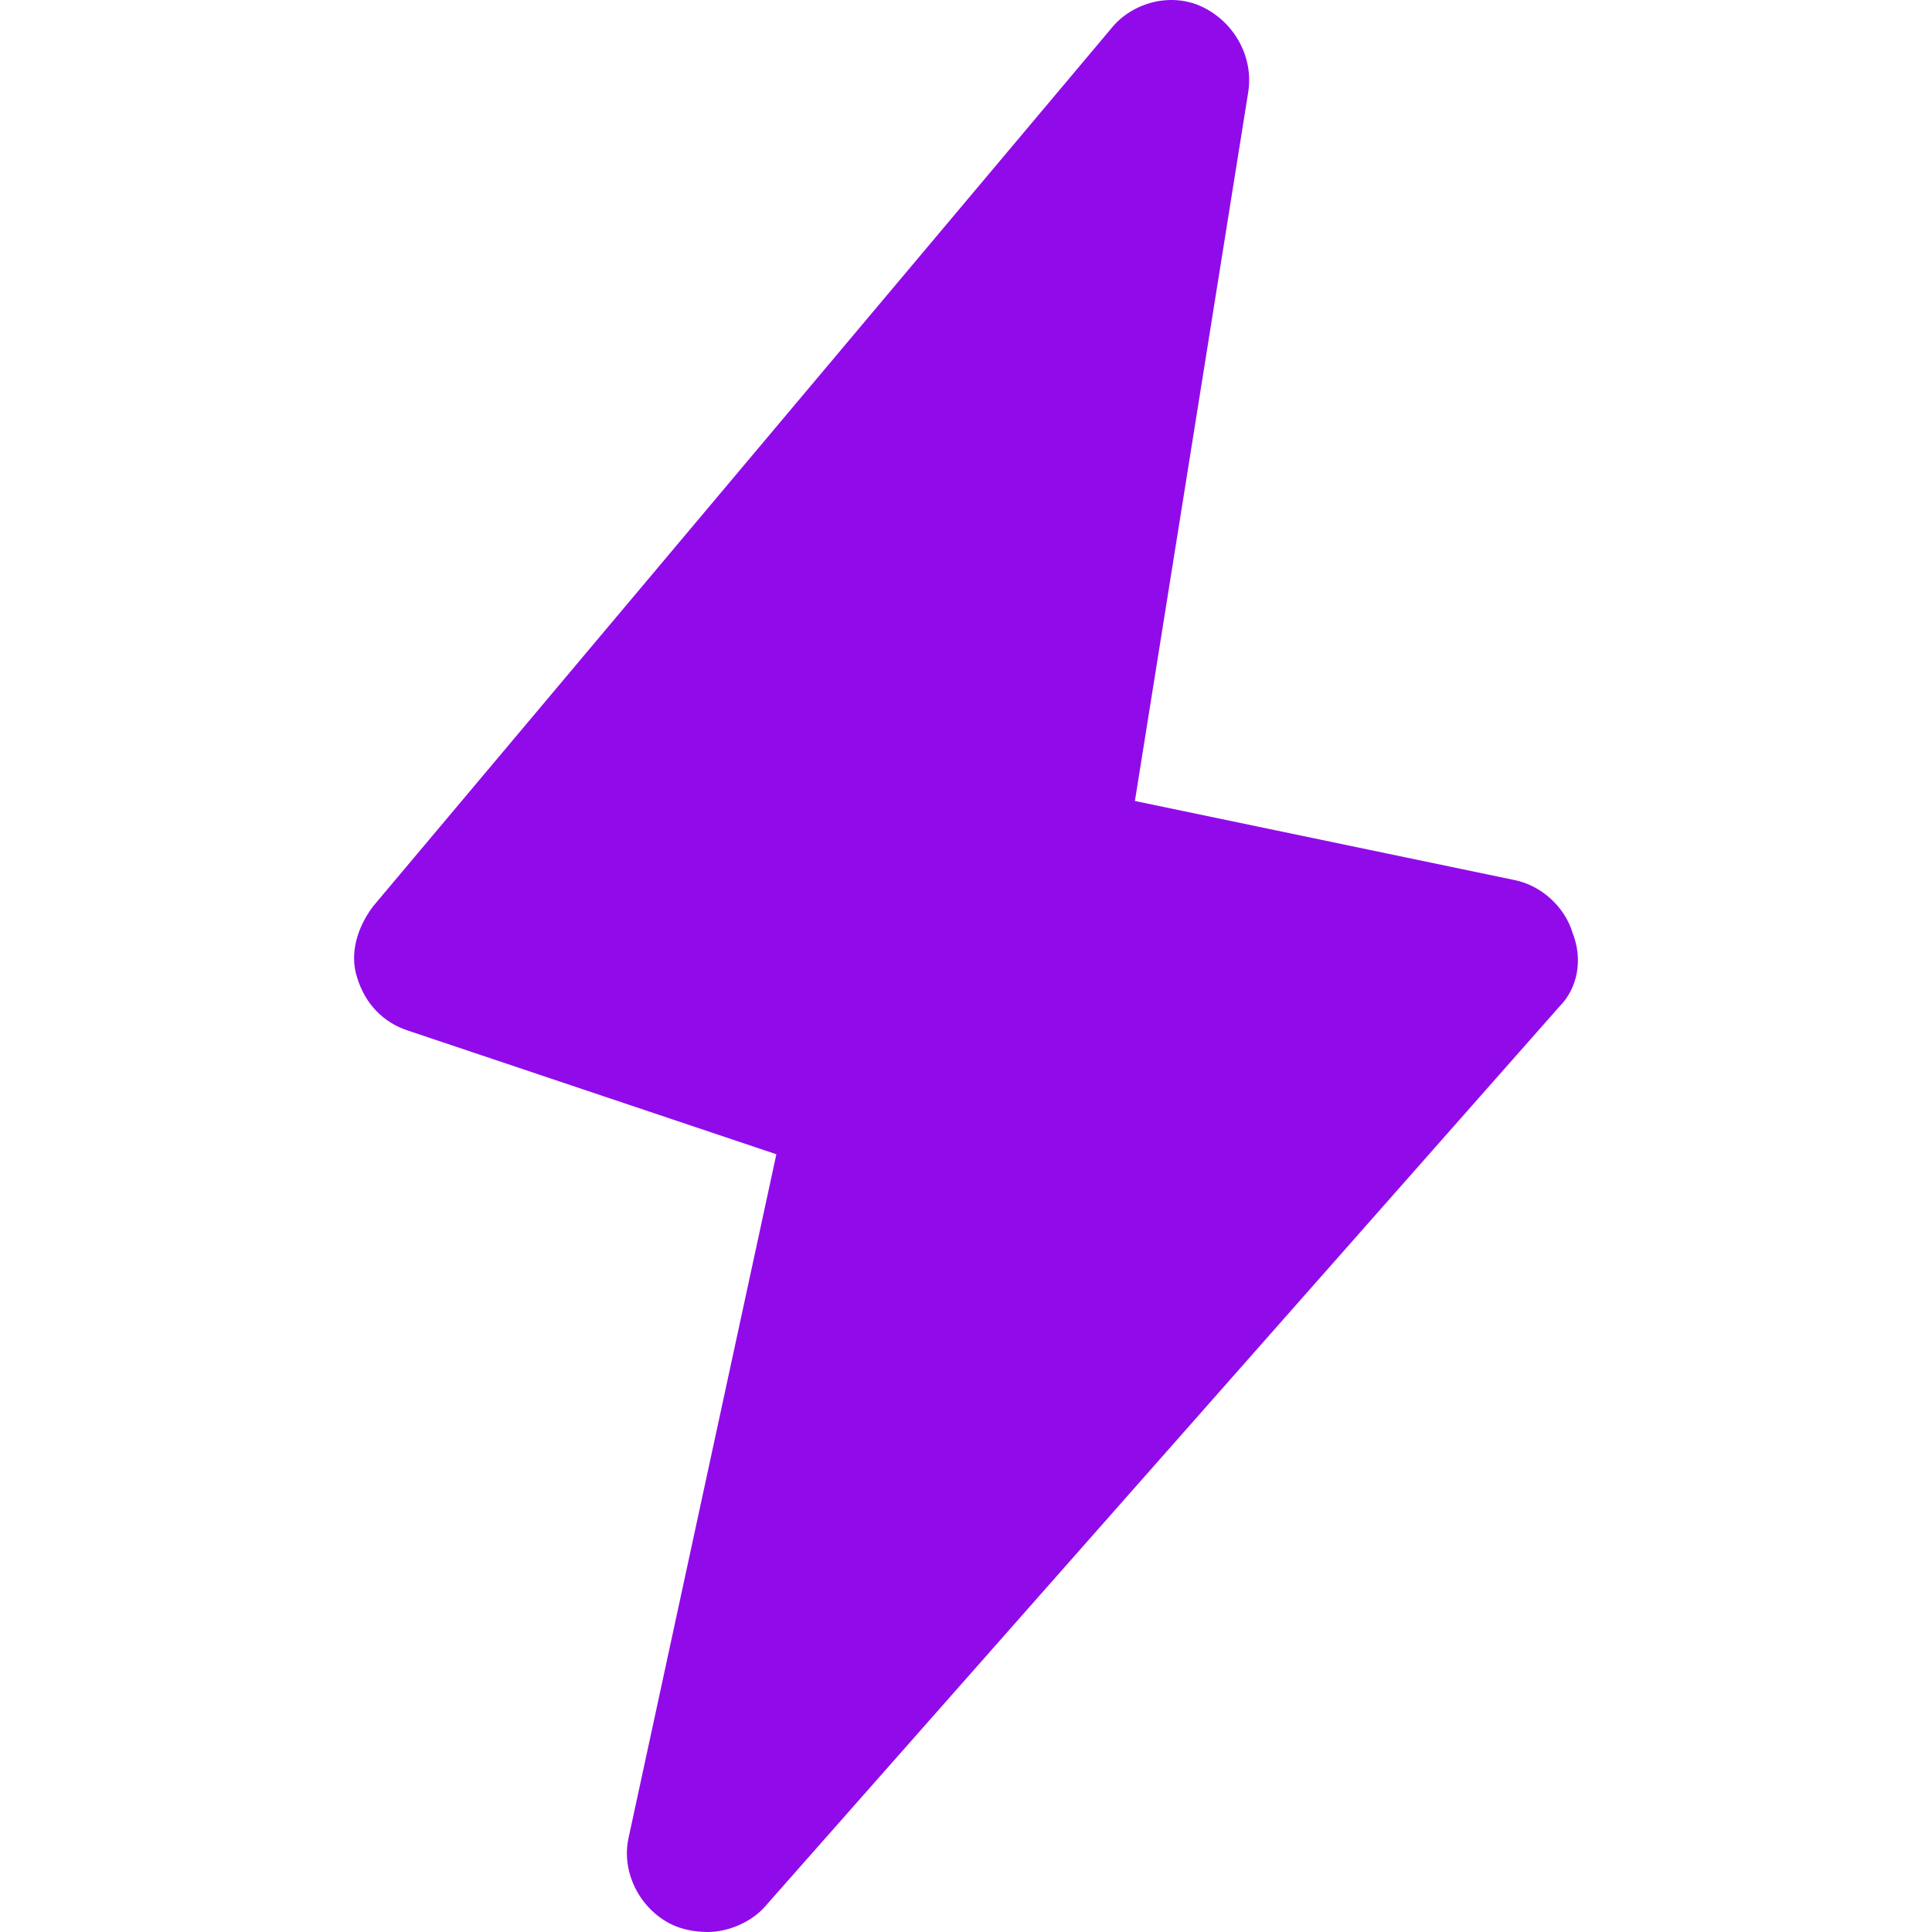
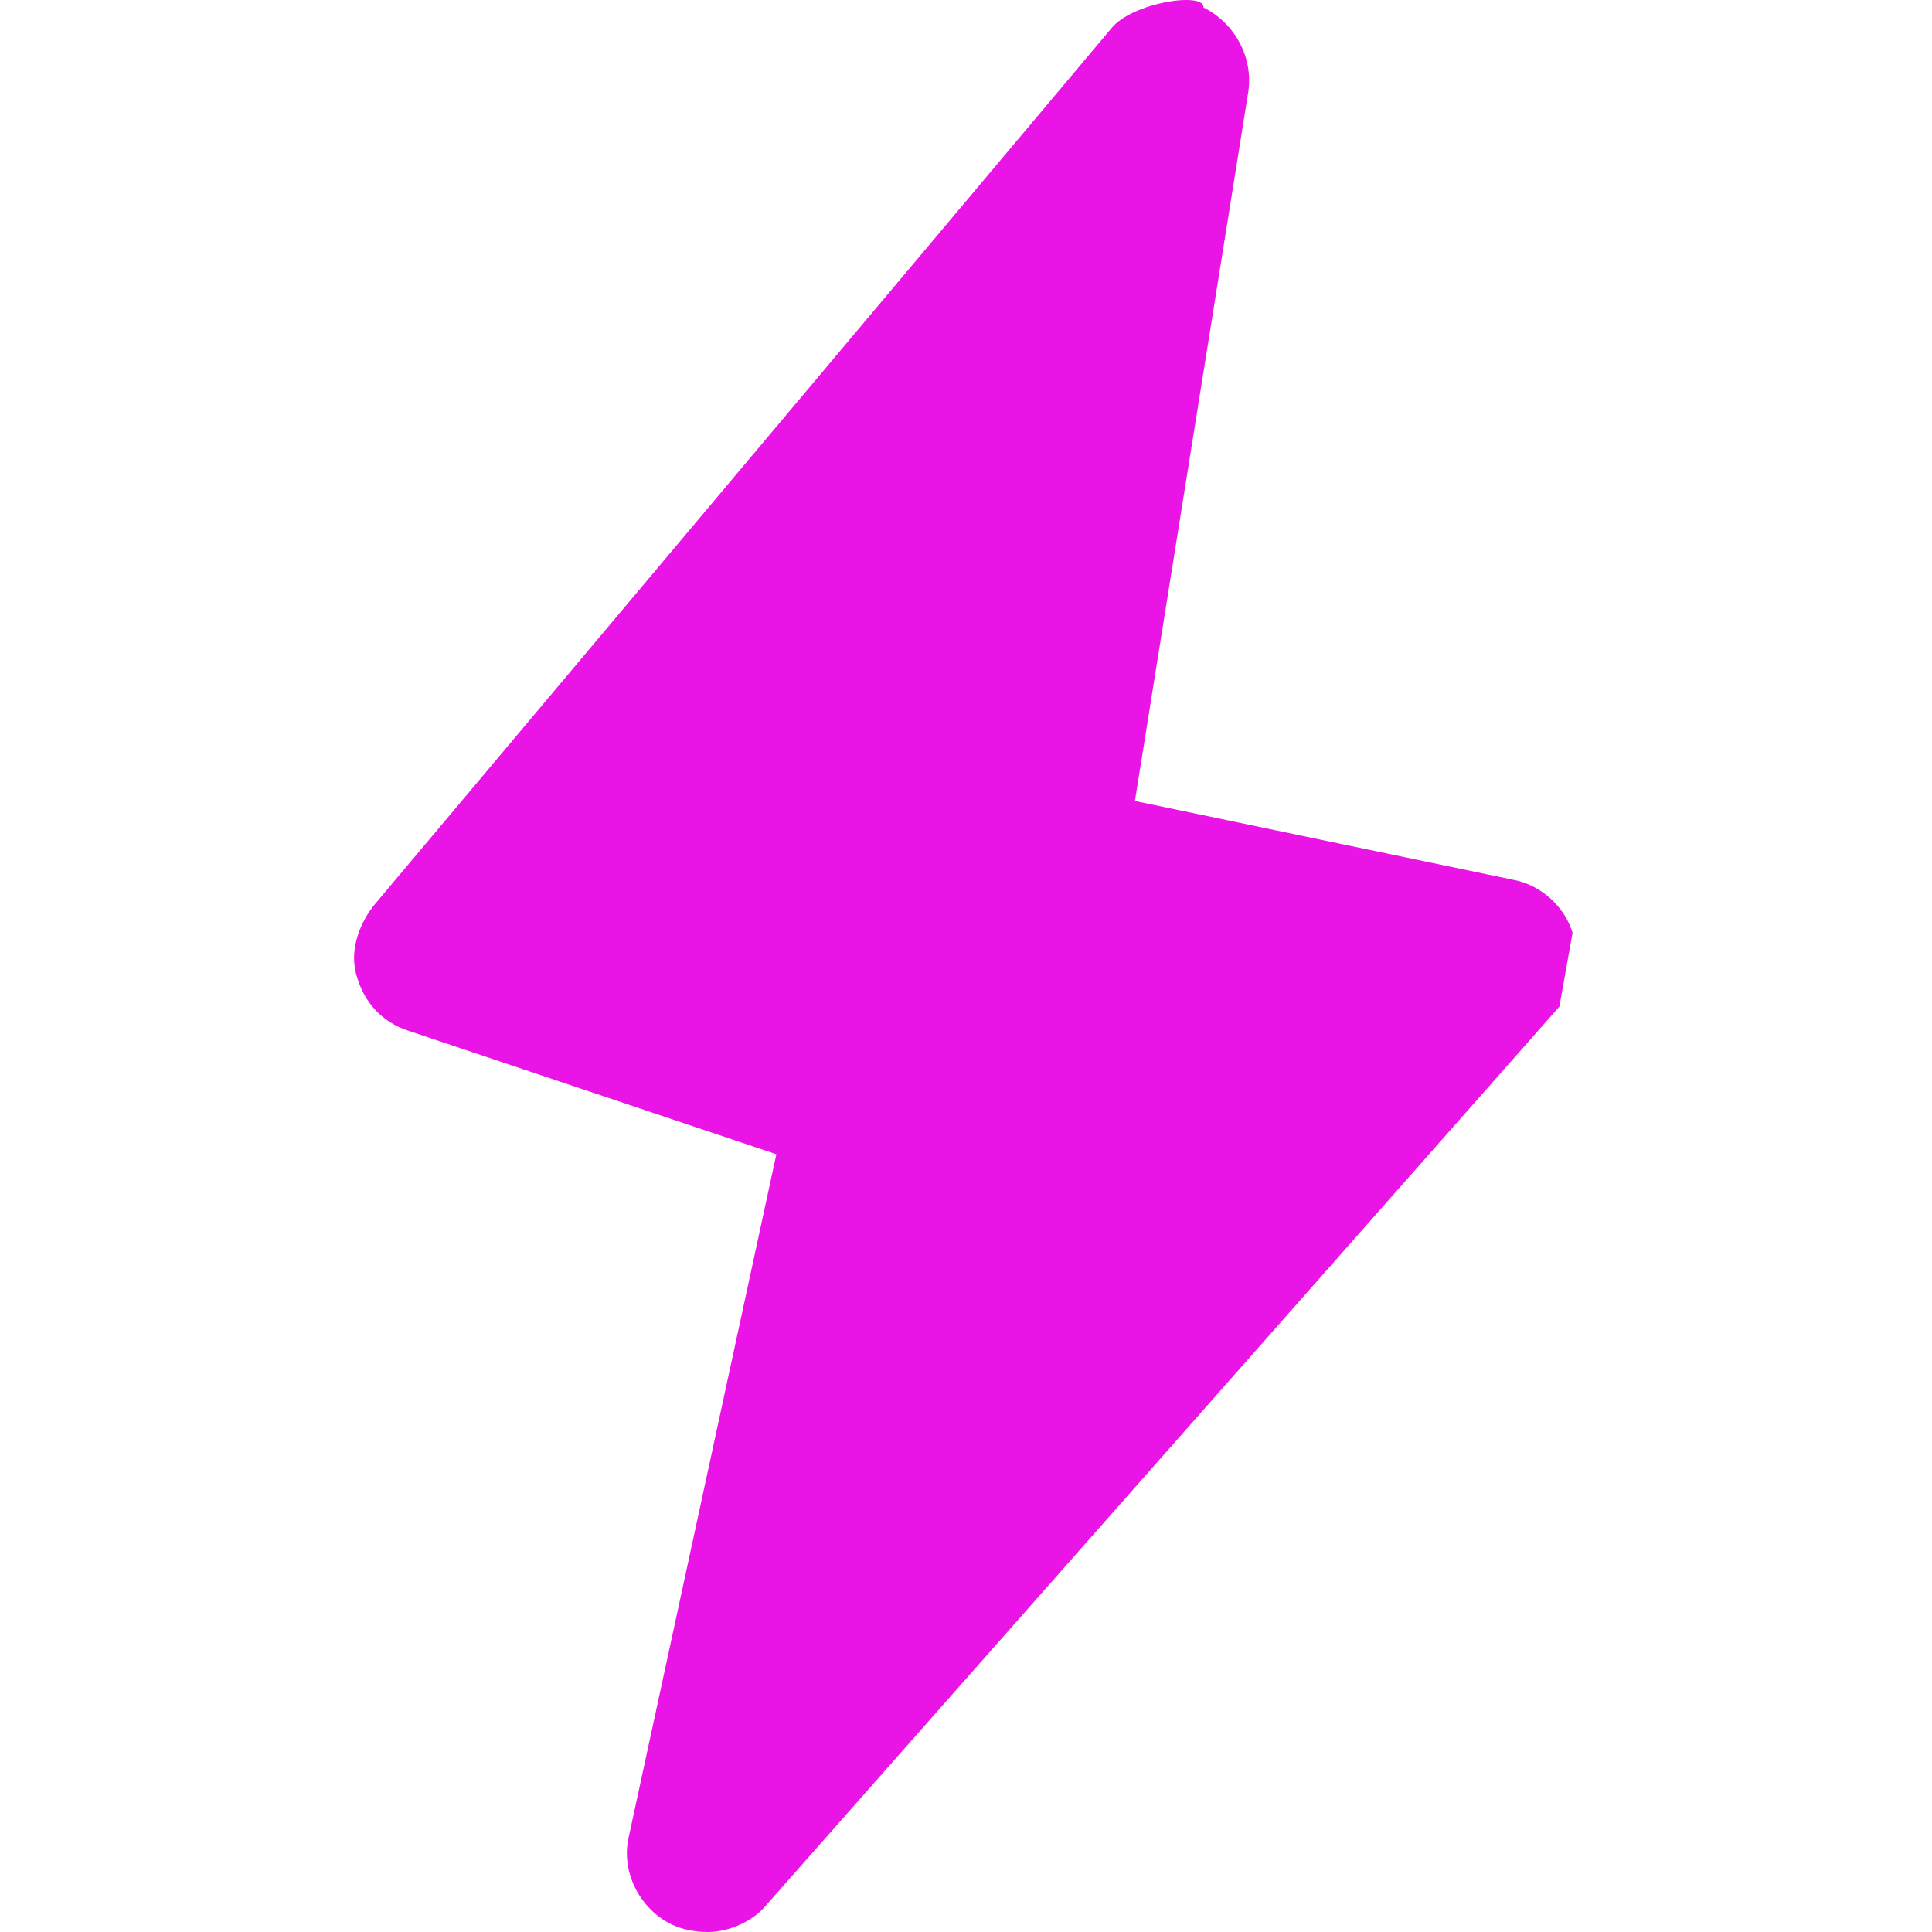
<svg xmlns="http://www.w3.org/2000/svg" version="1.1" id="Capa_1" x="0px" y="0px" viewBox="0 0 382.861 382.861" style="enable-background:new 0 0 382.861 382.861;" xml:space="preserve">
-   <path style="fill:#910bea;" d="M311.63,184.852c-1.567-5.225-6.269-9.404-11.494-10.449l-75.233-15.673l22.465-140.539  c1.045-6.792-2.612-13.584-8.882-16.718c-6.269-3.135-14.106-1.045-18.286,4.18L73.915,179.628  c-3.135,4.18-4.702,9.404-3.135,14.106c1.567,5.224,5.224,8.882,9.927,10.449l73.143,24.555l-29.257,135.314  c-1.567,6.792,2.09,14.106,8.359,17.241c2.09,1.045,4.702,1.567,7.314,1.567c4.18,0,8.882-2.09,11.494-5.224l157.257-178.155  C312.675,195.824,313.719,190.077,311.63,184.852z" />
+   <path style="fill:#ea14e7;" d="M311.63,184.852c-1.567-5.225-6.269-9.404-11.494-10.449l-75.233-15.673l22.465-140.539  c1.0-6.792-2.612-13.584-8.882-16.718c.269-3.135-14.106-1.045-18.286,4.18L73.915,179.628  c-3.135,4.18-4.702,9.404-3.135,14.106c1.567,5.224,5.224,8.882,9.927,10.449l73.143,24.555l-29.257,135.314  c-1.567,6.792,2.09,14.106,8.359,17.241c2.09,1.045,4.702,1.567,7.314,1.567c4.18,0,8.882-2.09,11.494-5.224l157.257-178.155  C312.675,195.824,313.719,190.077,.852z" />
</svg>
